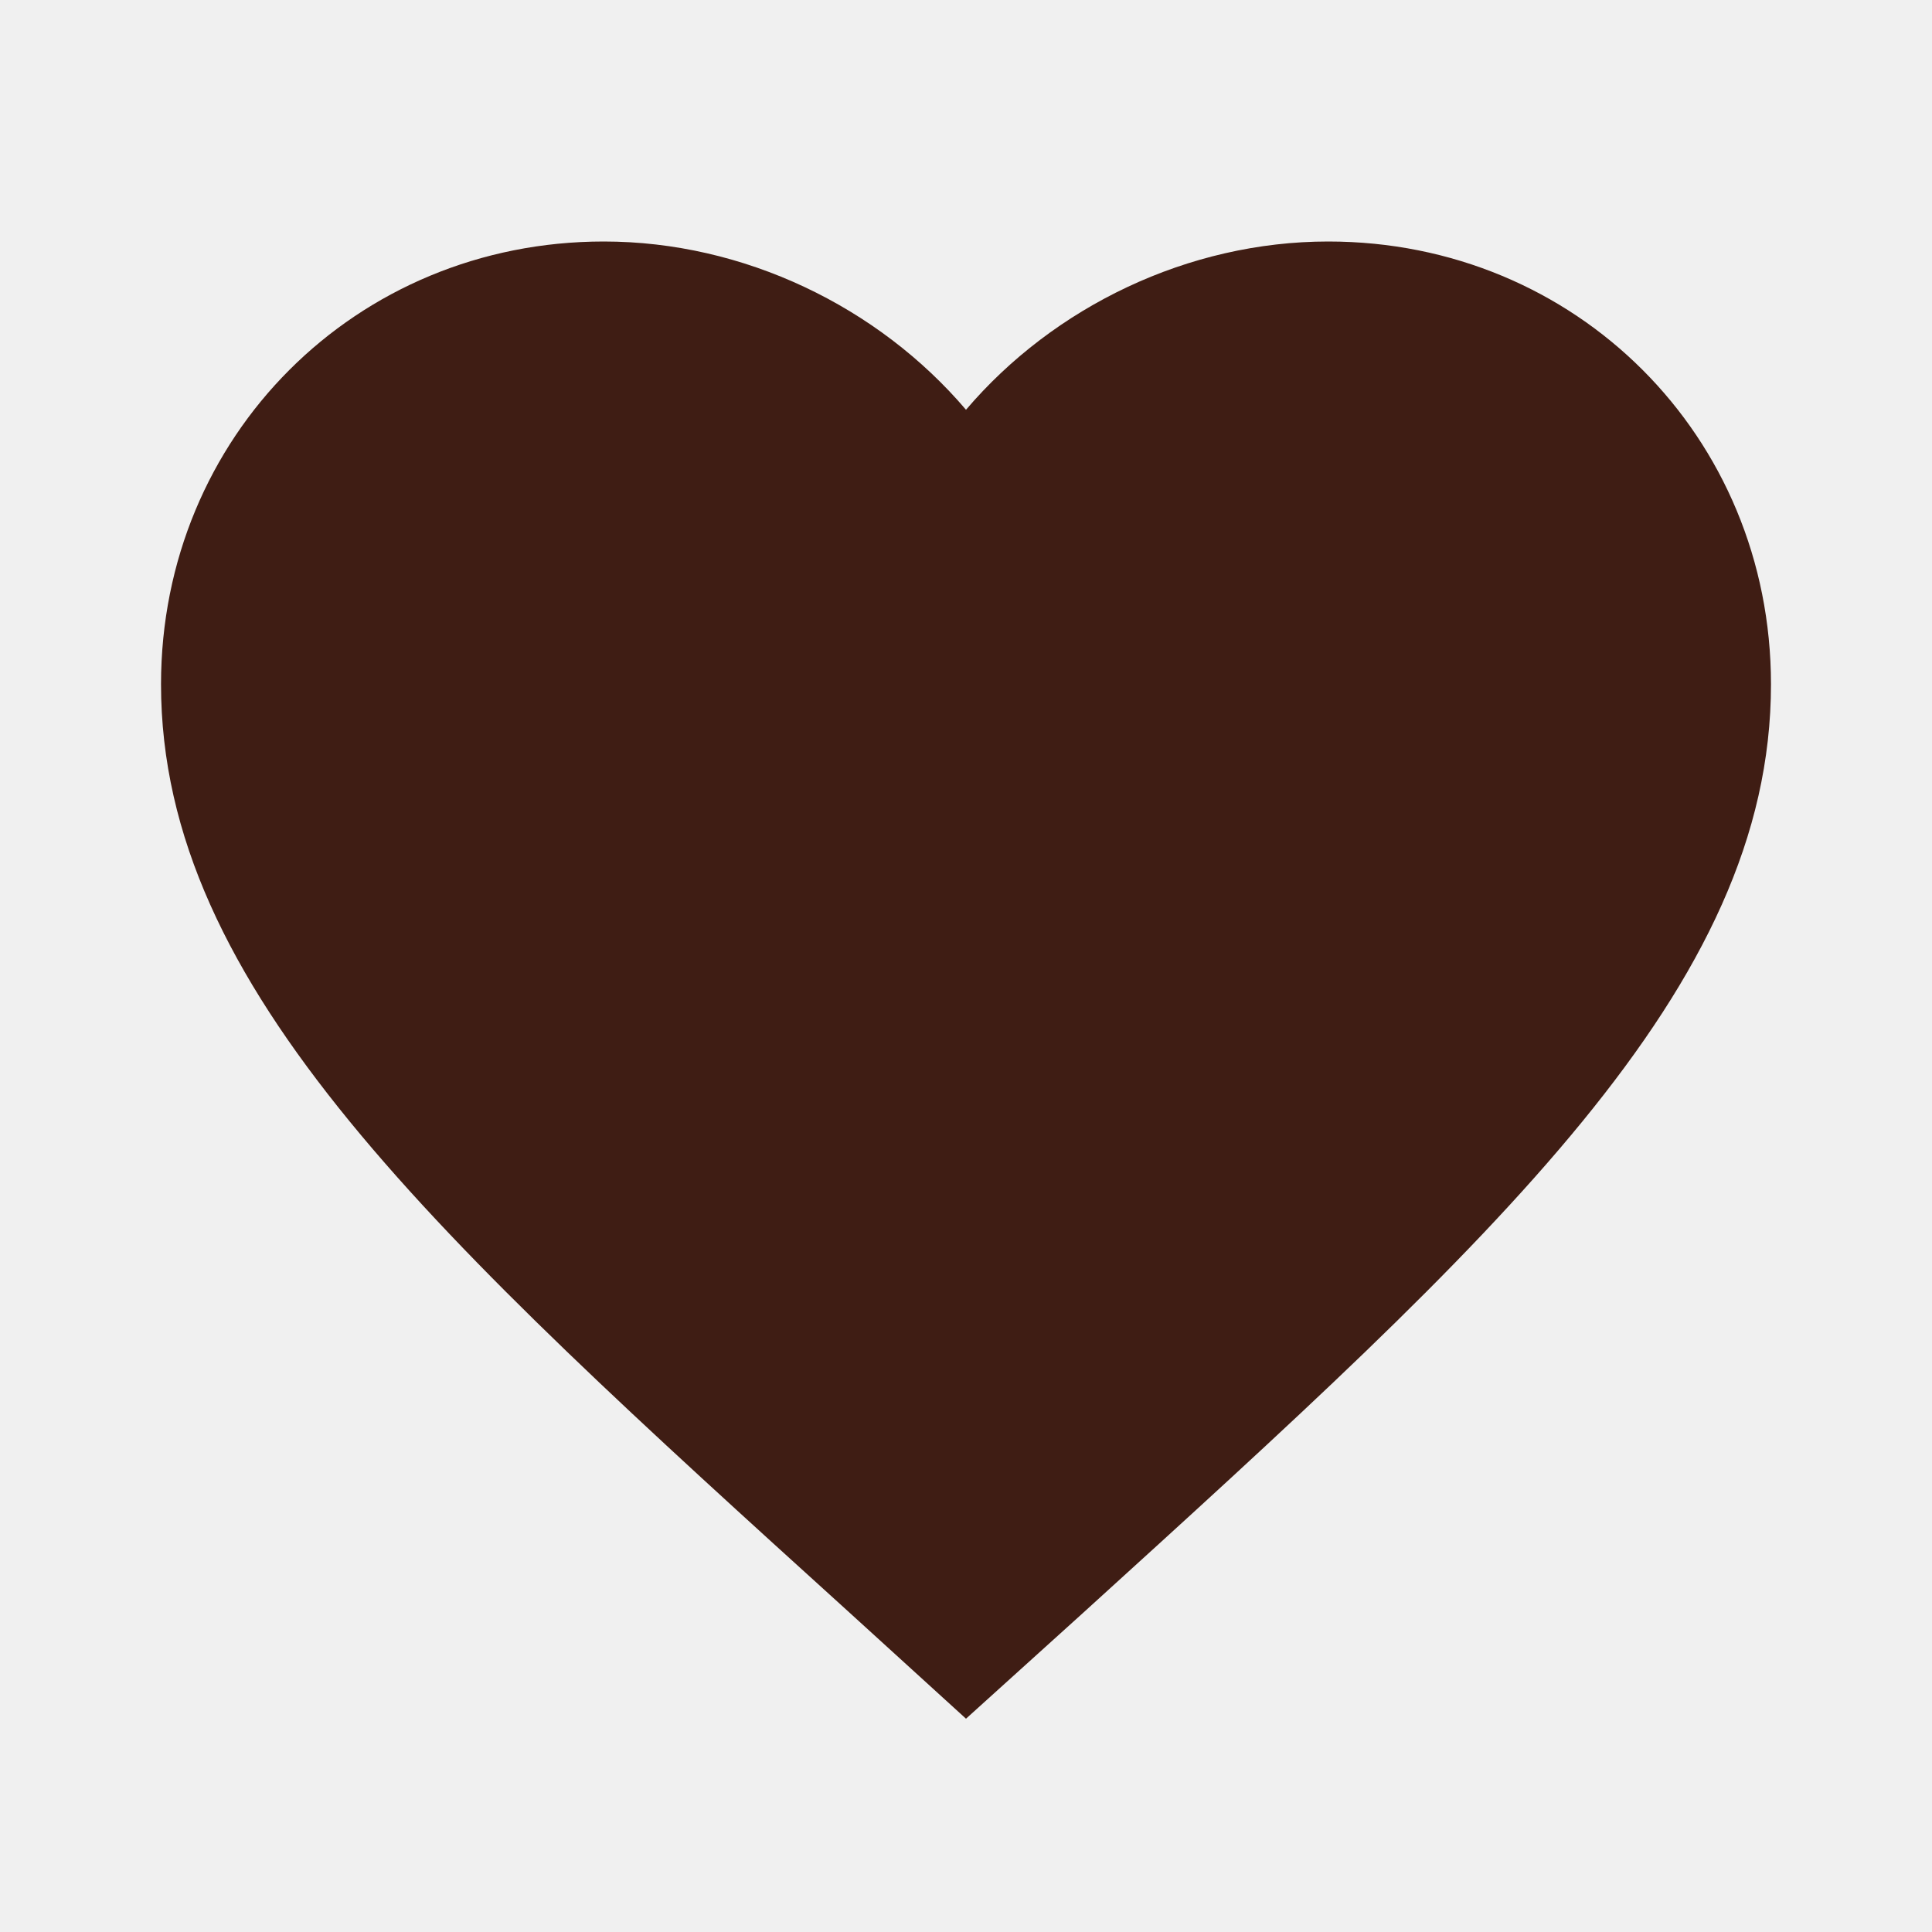
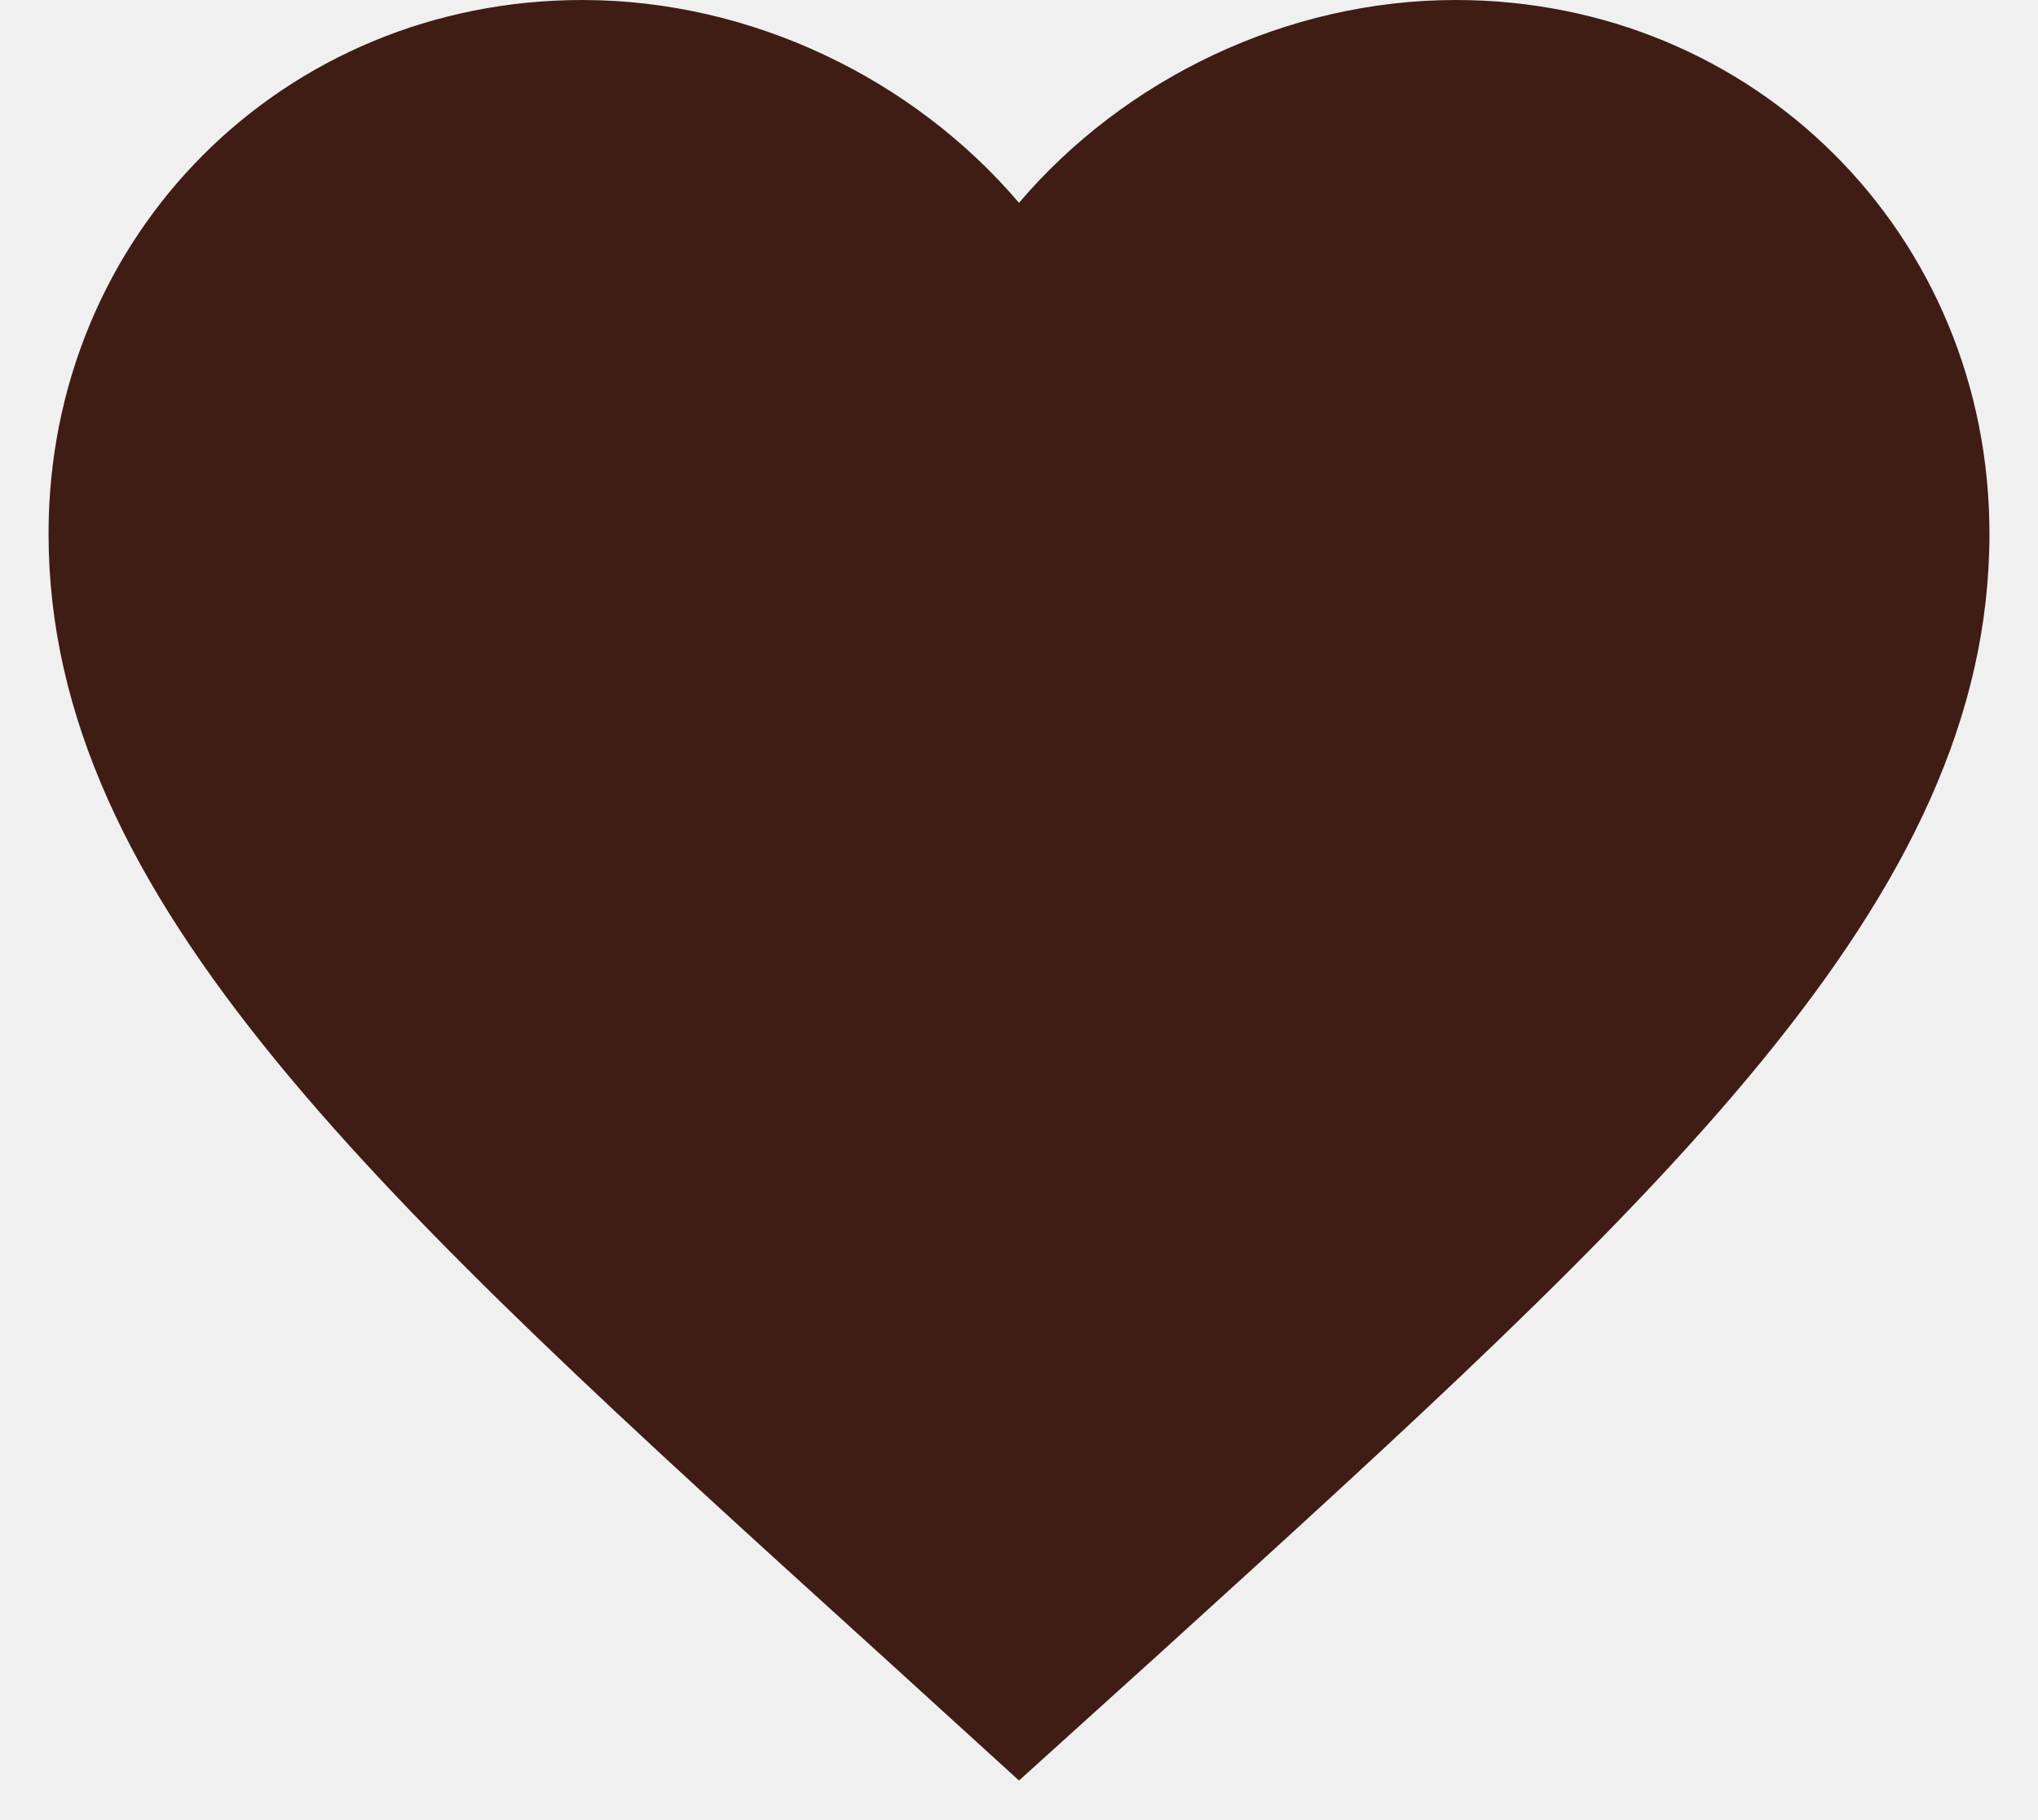
- <svg xmlns="http://www.w3.org/2000/svg" width="32" height="32" viewBox="0 0 32 32" fill="none">
-   <g clip-path="url(#clip0_1002_2073)">
-     <path d="M16 28.467L14.067 26.707C7.2 20.48 2.667 16.373 2.667 11.333C2.667 7.227 5.893 4 10 4C12.32 4 14.547 5.08 16 6.787C17.453 5.08 19.68 4 22 4C26.107 4 29.333 7.227 29.333 11.333C29.333 16.373 24.8 20.48 17.933 26.72L16 28.467Z" fill="#3F1D14" />
-   </g>
-   <defs>
-     <clipPath id="clip0_1002_2073">
-       <rect width="32" height="32" fill="white" />
-     </clipPath>
-   </defs>
+ <svg xmlns="http://www.w3.org/2000/svg" width="28" height="25" viewBox="0 0 28 25" fill="none">
+   <path d="M14 24.467L12.067 22.707C5.2 16.48 0.667 12.373 0.667 7.333C0.667 3.227 3.893 0 8 0C10.32 0 12.547 1.08 14 2.787C15.453 1.08 17.68 0 20 0C24.107 0 27.333 3.227 27.333 7.333C27.333 12.373 22.8 16.48 15.933 22.72L14 24.467Z" fill="#3F1D14" />
</svg>
